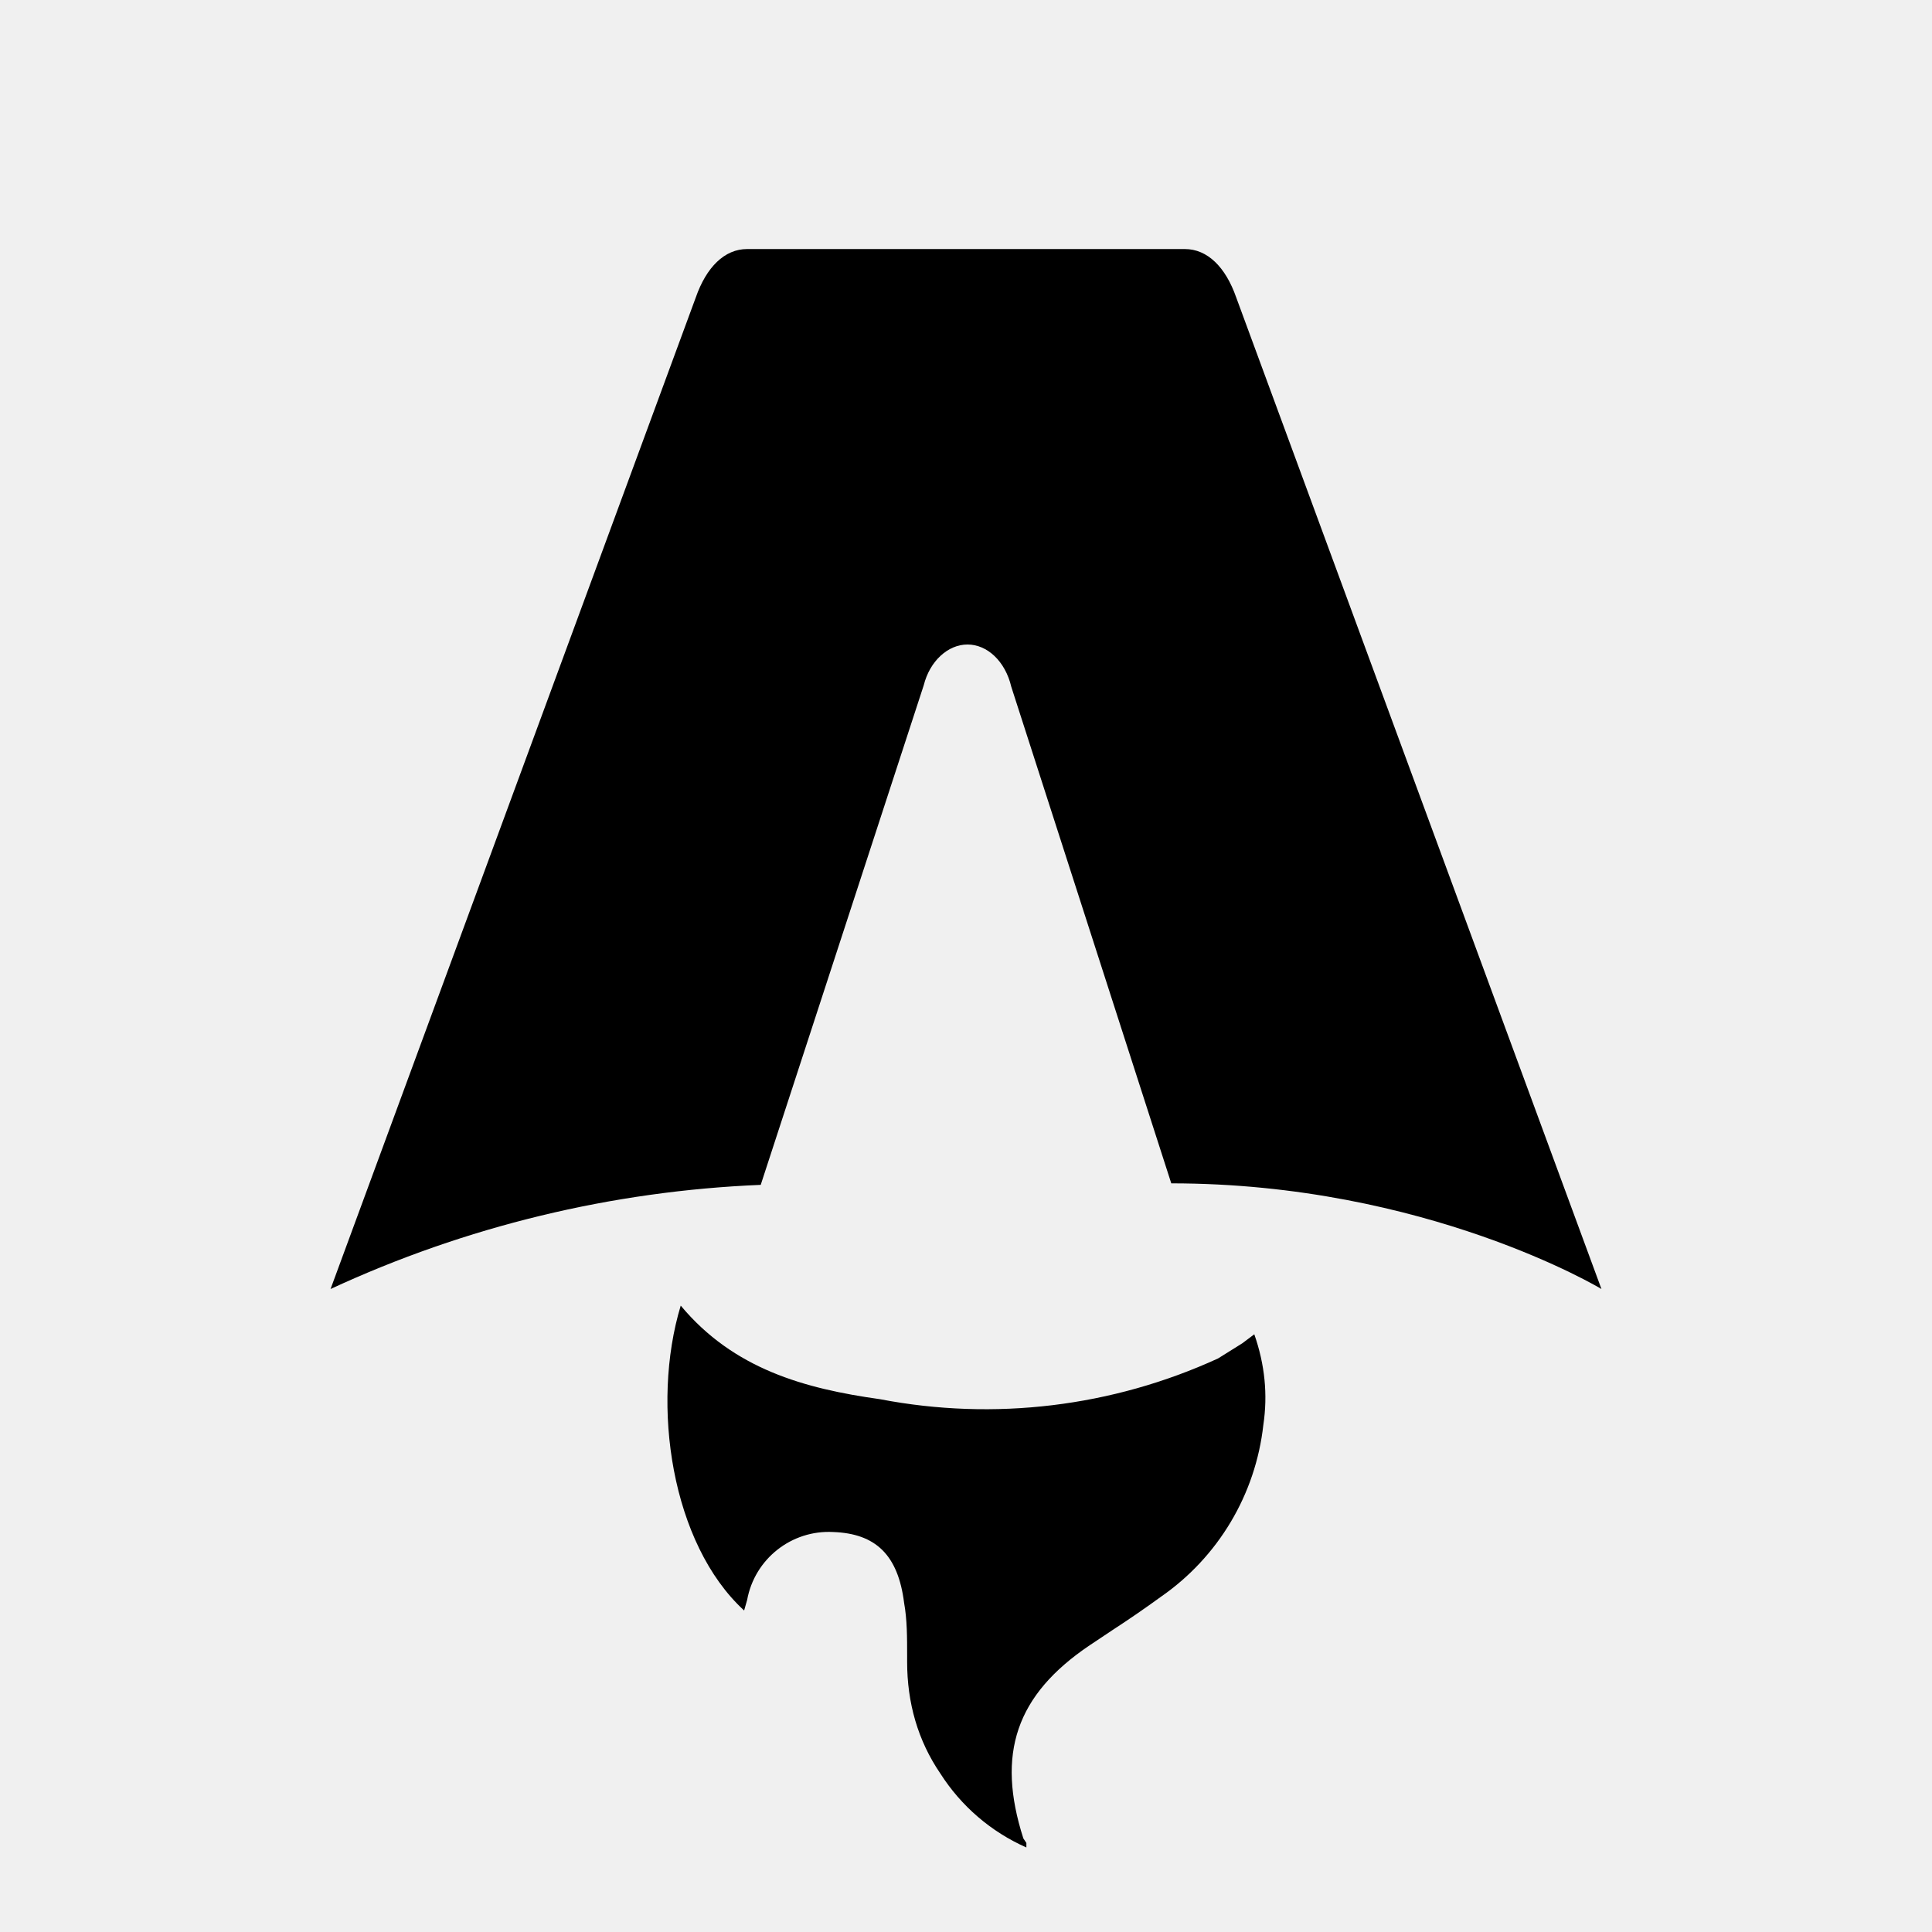
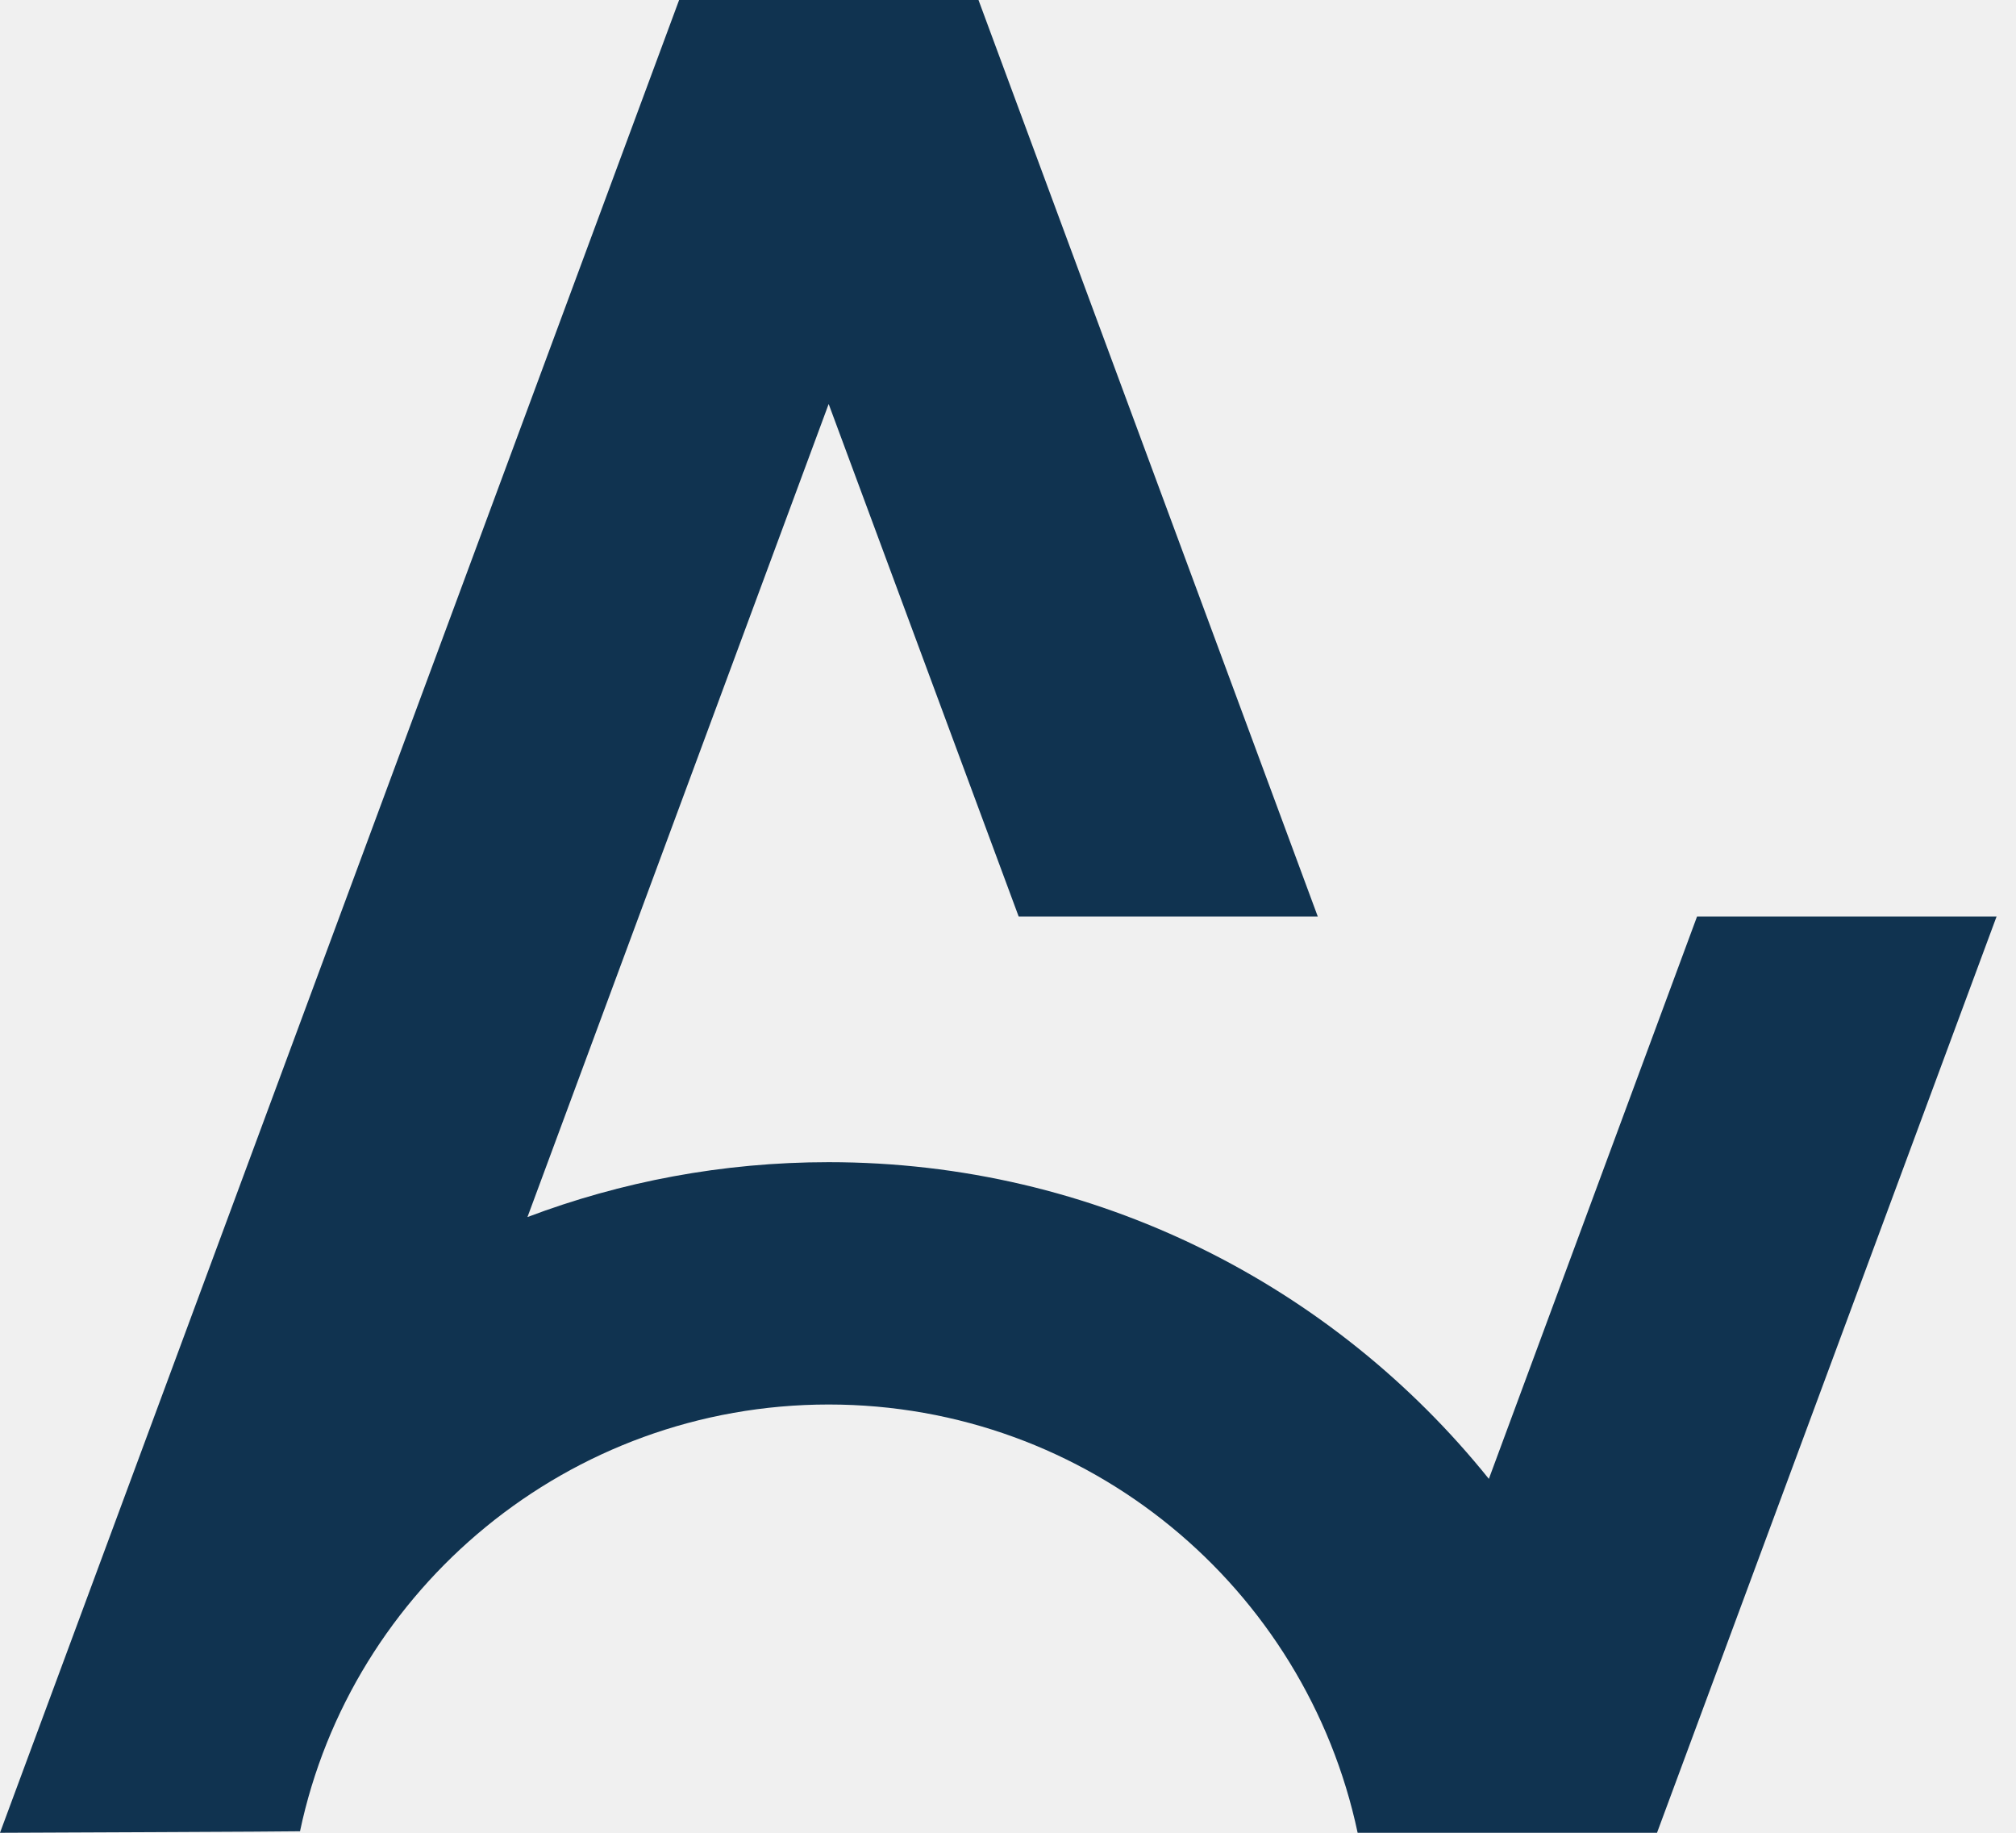
- <svg xmlns="http://www.w3.org/2000/svg" fill="none" viewBox="0 0 128 128">
-   <path d="M50.4 78.5a75.1 75.1 0 0 0-28.5 6.9l24.2-65.7c.7-2 1.9-3.2 3.4-3.2h29c1.5 0 2.7 1.2 3.4 3.2l24.2 65.7s-11.6-7-28.5-7L67 45.5c-.4-1.7-1.6-2.8-2.9-2.8-1.3 0-2.5 1.1-2.9 2.7L50.4 78.5Zm-1.1 28.2Zm-4.2-20.2c-2 6.6-.6 15.8 4.2 20.2a17.5 17.5 0 0 1 .2-.7 5.5 5.5 0 0 1 5.7-4.5c2.8.1 4.3 1.5 4.7 4.7.2 1.1.2 2.3.2 3.5v.4c0 2.7.7 5.2 2.2 7.4a13 13 0 0 0 5.7 4.9v-.3l-.2-.3c-1.8-5.6-.5-9.5 4.4-12.8l1.5-1a73 73 0 0 0 3.2-2.2 16 16 0 0 0 6.8-11.4c.3-2 .1-4-.6-6l-.8.6-1.6 1a37 37 0 0 1-22.4 2.7c-5-.7-9.7-2-13.2-6.2Z" />
-   <style>
-         path { fill: #000; }
-         @media (prefers-color-scheme: dark) {
-             path { fill: #FFF; }
-         }
-     </style>
+ <svg xmlns="http://www.w3.org/2000/svg" width="44" height="40" viewBox="0 0 44 40" fill="none">
+   <path d="M37.041 19.997L32.495 32.276C29.107 28.061 23.914 25.364 18.086 25.364C15.77 25.364 13.553 25.79 11.512 26.562L18.086 8.817L22.233 20.003H28.761L21.356 0H14.822L0 40C0 40 6.541 39.974 6.548 39.967C7.666 34.659 12.415 30.653 18.086 30.653C23.763 30.653 28.499 34.659 29.631 40H29.637H36.165L43.576 20.003H37.041V19.997Z" fill="#103350" />
</svg>
